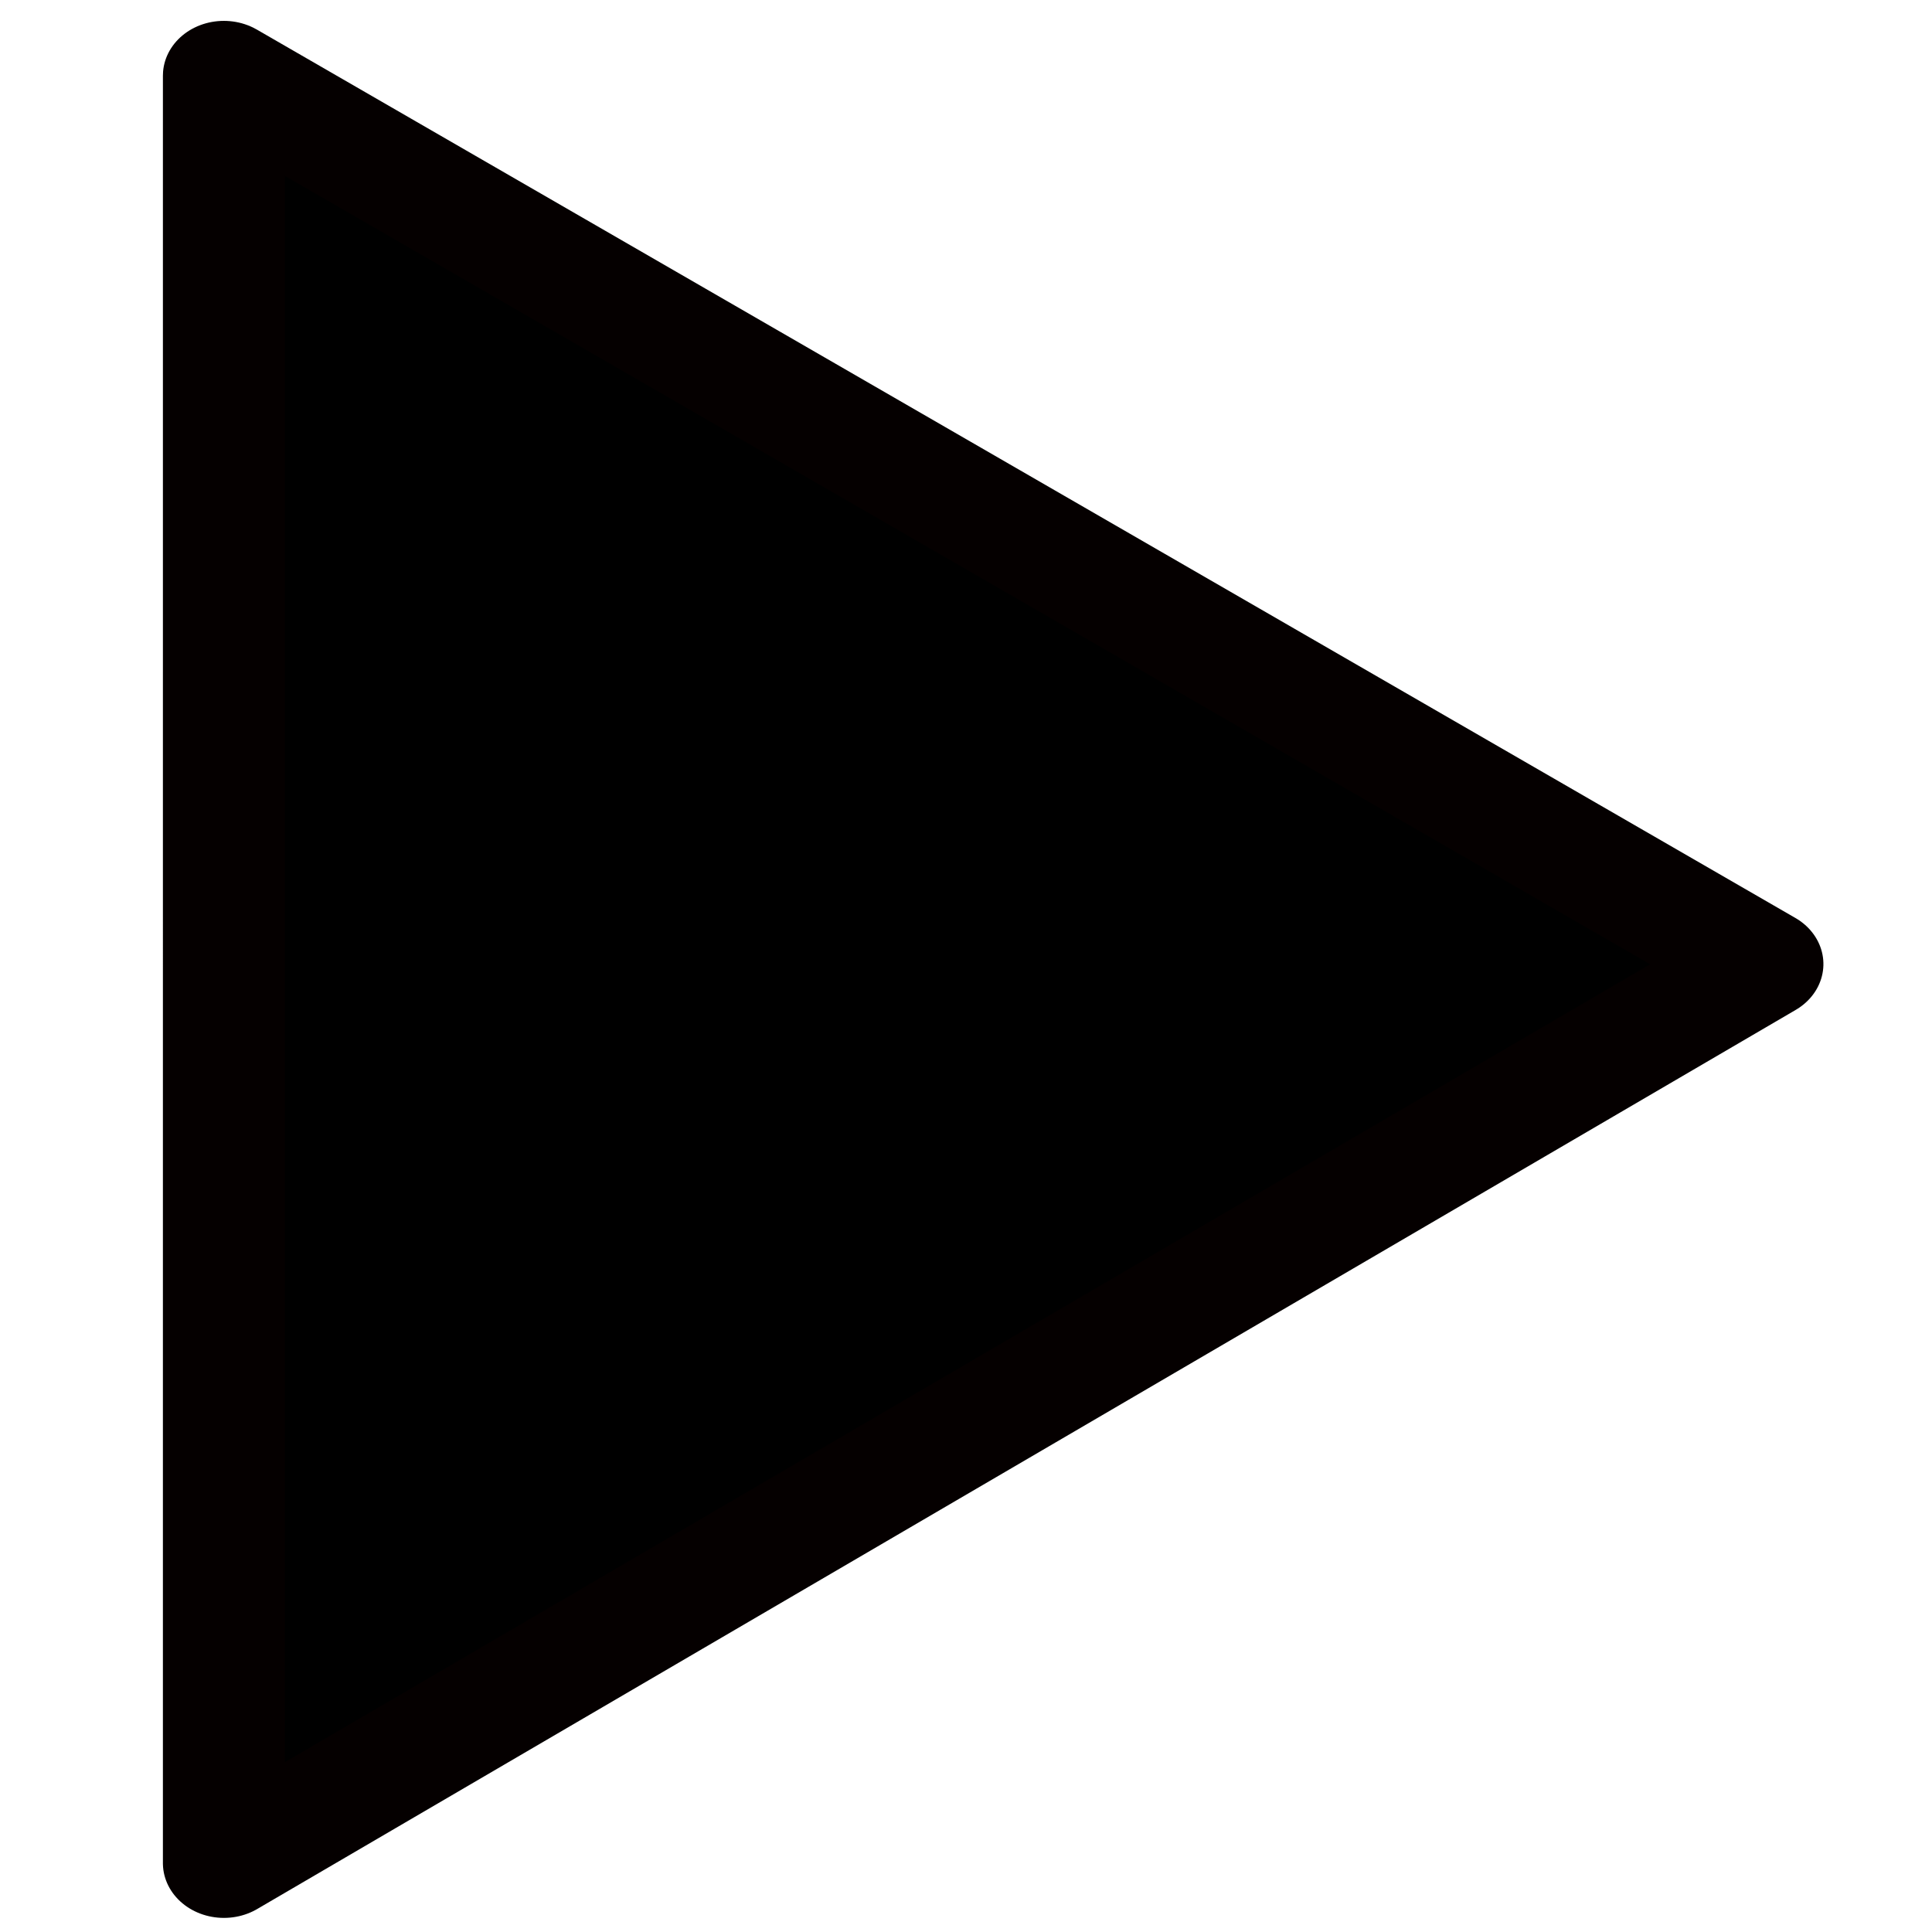
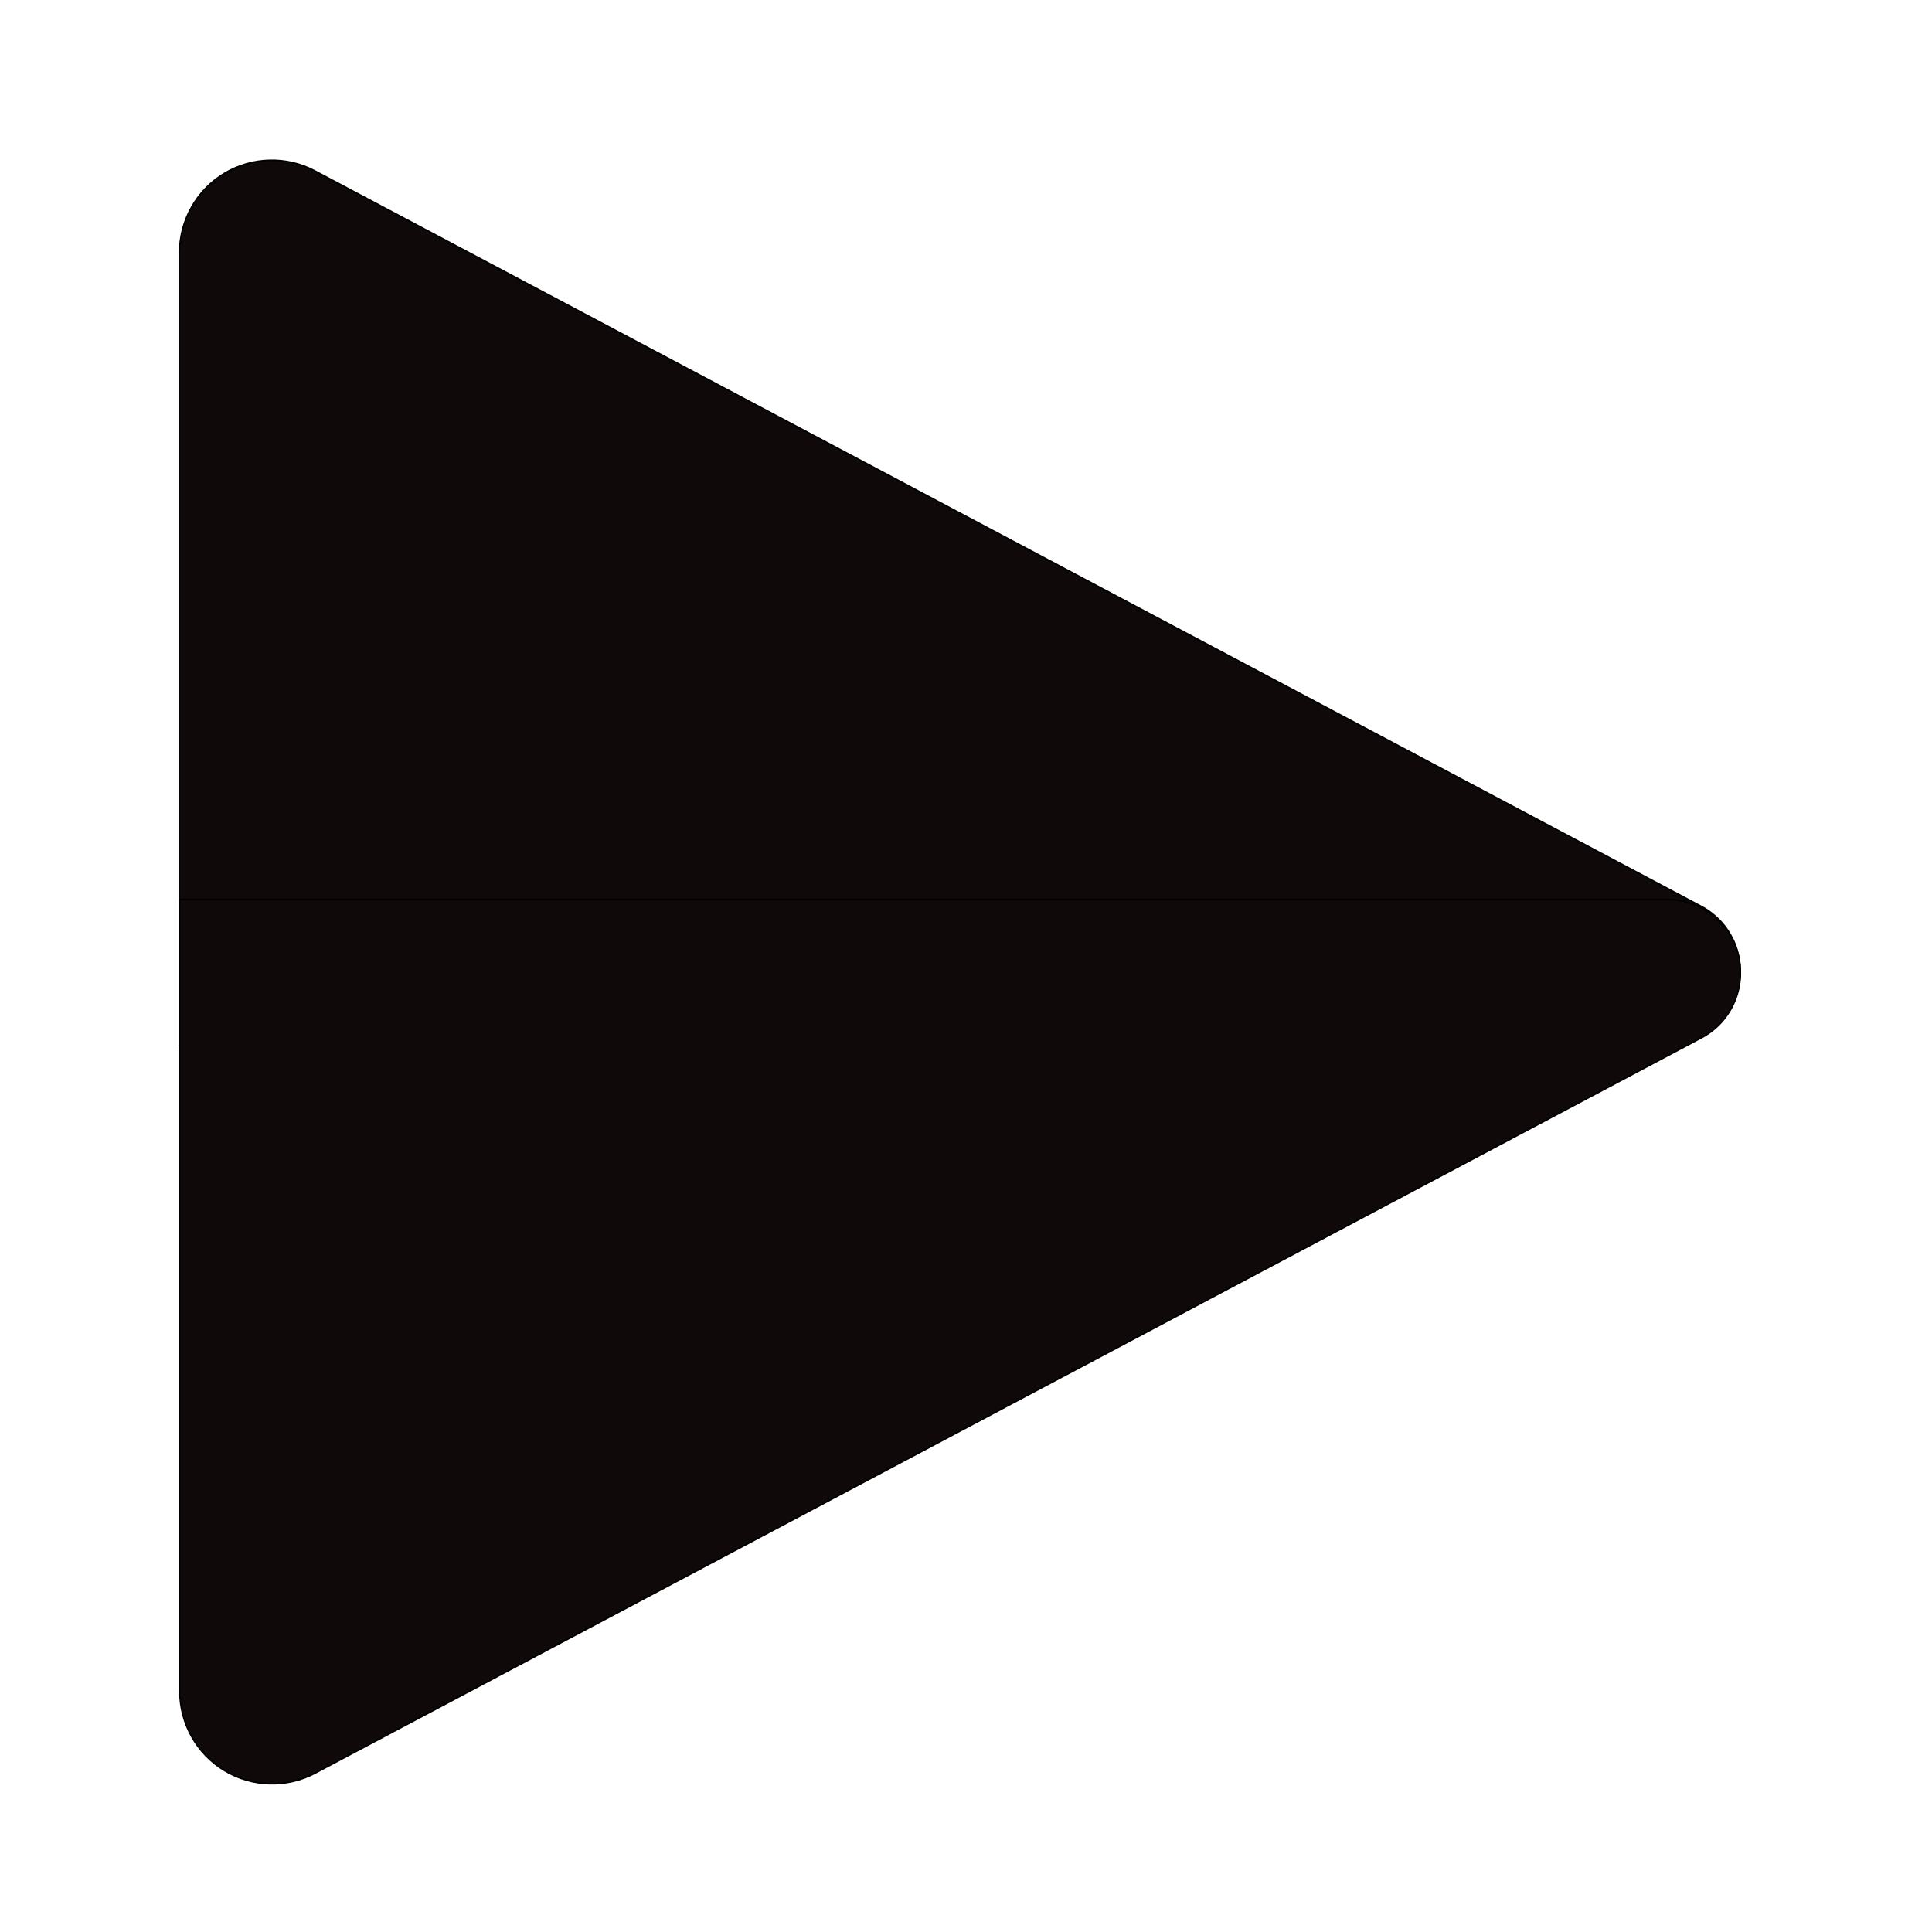
- <svg xmlns="http://www.w3.org/2000/svg" width="100%" height="100%" viewBox="0 0 417 417" version="1.1" xml:space="preserve" style="fill-rule:evenodd;clip-rule:evenodd;stroke-linecap:round;stroke-linejoin:round;stroke-miterlimit:1.5;">
+ <svg xmlns="http://www.w3.org/2000/svg" width="100%" height="100%" viewBox="0 0 417 417" version="1.1" xml:space="preserve" style="fill-rule:evenodd;clip-rule:evenodd;stroke-linejoin:round;stroke-miterlimit:1.5;">
  <g transform="matrix(4.16667,0,0,4.16667,0,0)">
-     <g transform="matrix(-0.00127967,2.1404,-2.3838,-0.00208317,71.9559,31.0997)">
-       <path d="M8.793,-8.118L30.586,25.304L-12.675,25.327L8.793,-8.118Z" style="stroke:rgb(5,0,0);stroke-width:2.65px;" />
+     <g transform="matrix(6.10452,0,0,8.23557,-2.94091,-28.1219)">
+       <path d="M2.004,5.005C2.004,4.801 2.148,4.611 2.384,4.506C2.62,4.401 2.914,4.395 3.157,4.491C5.666,5.477 11.656,7.833 14.919,9.116C15.172,9.216 15.301,9.43 15.232,9.635C15.163,9.841 14.913,9.985 14.627,9.985L2.004,9.985L2.004,5.005Z" style="fill:rgb(15,9,9);stroke:black;stroke-width:0.01px;" />
+     </g>
+     <g transform="matrix(6.10452,5.71833e-20,-7.71456e-20,-8.23494,-2.92733,128.823)">
+       <path d="M2.004,5.005C2.004,4.801 2.148,4.611 2.384,4.506C2.62,4.401 2.914,4.395 3.157,4.491C5.666,5.477 11.656,7.833 14.919,9.116C15.172,9.215 15.3,9.43 15.231,9.635C15.162,9.841 14.913,9.985 14.627,9.985L2.004,9.985L2.004,5.005Z" style="fill:rgb(15,9,9);stroke:black;stroke-width:0.01px;" />
    </g>
  </g>
</svg>
